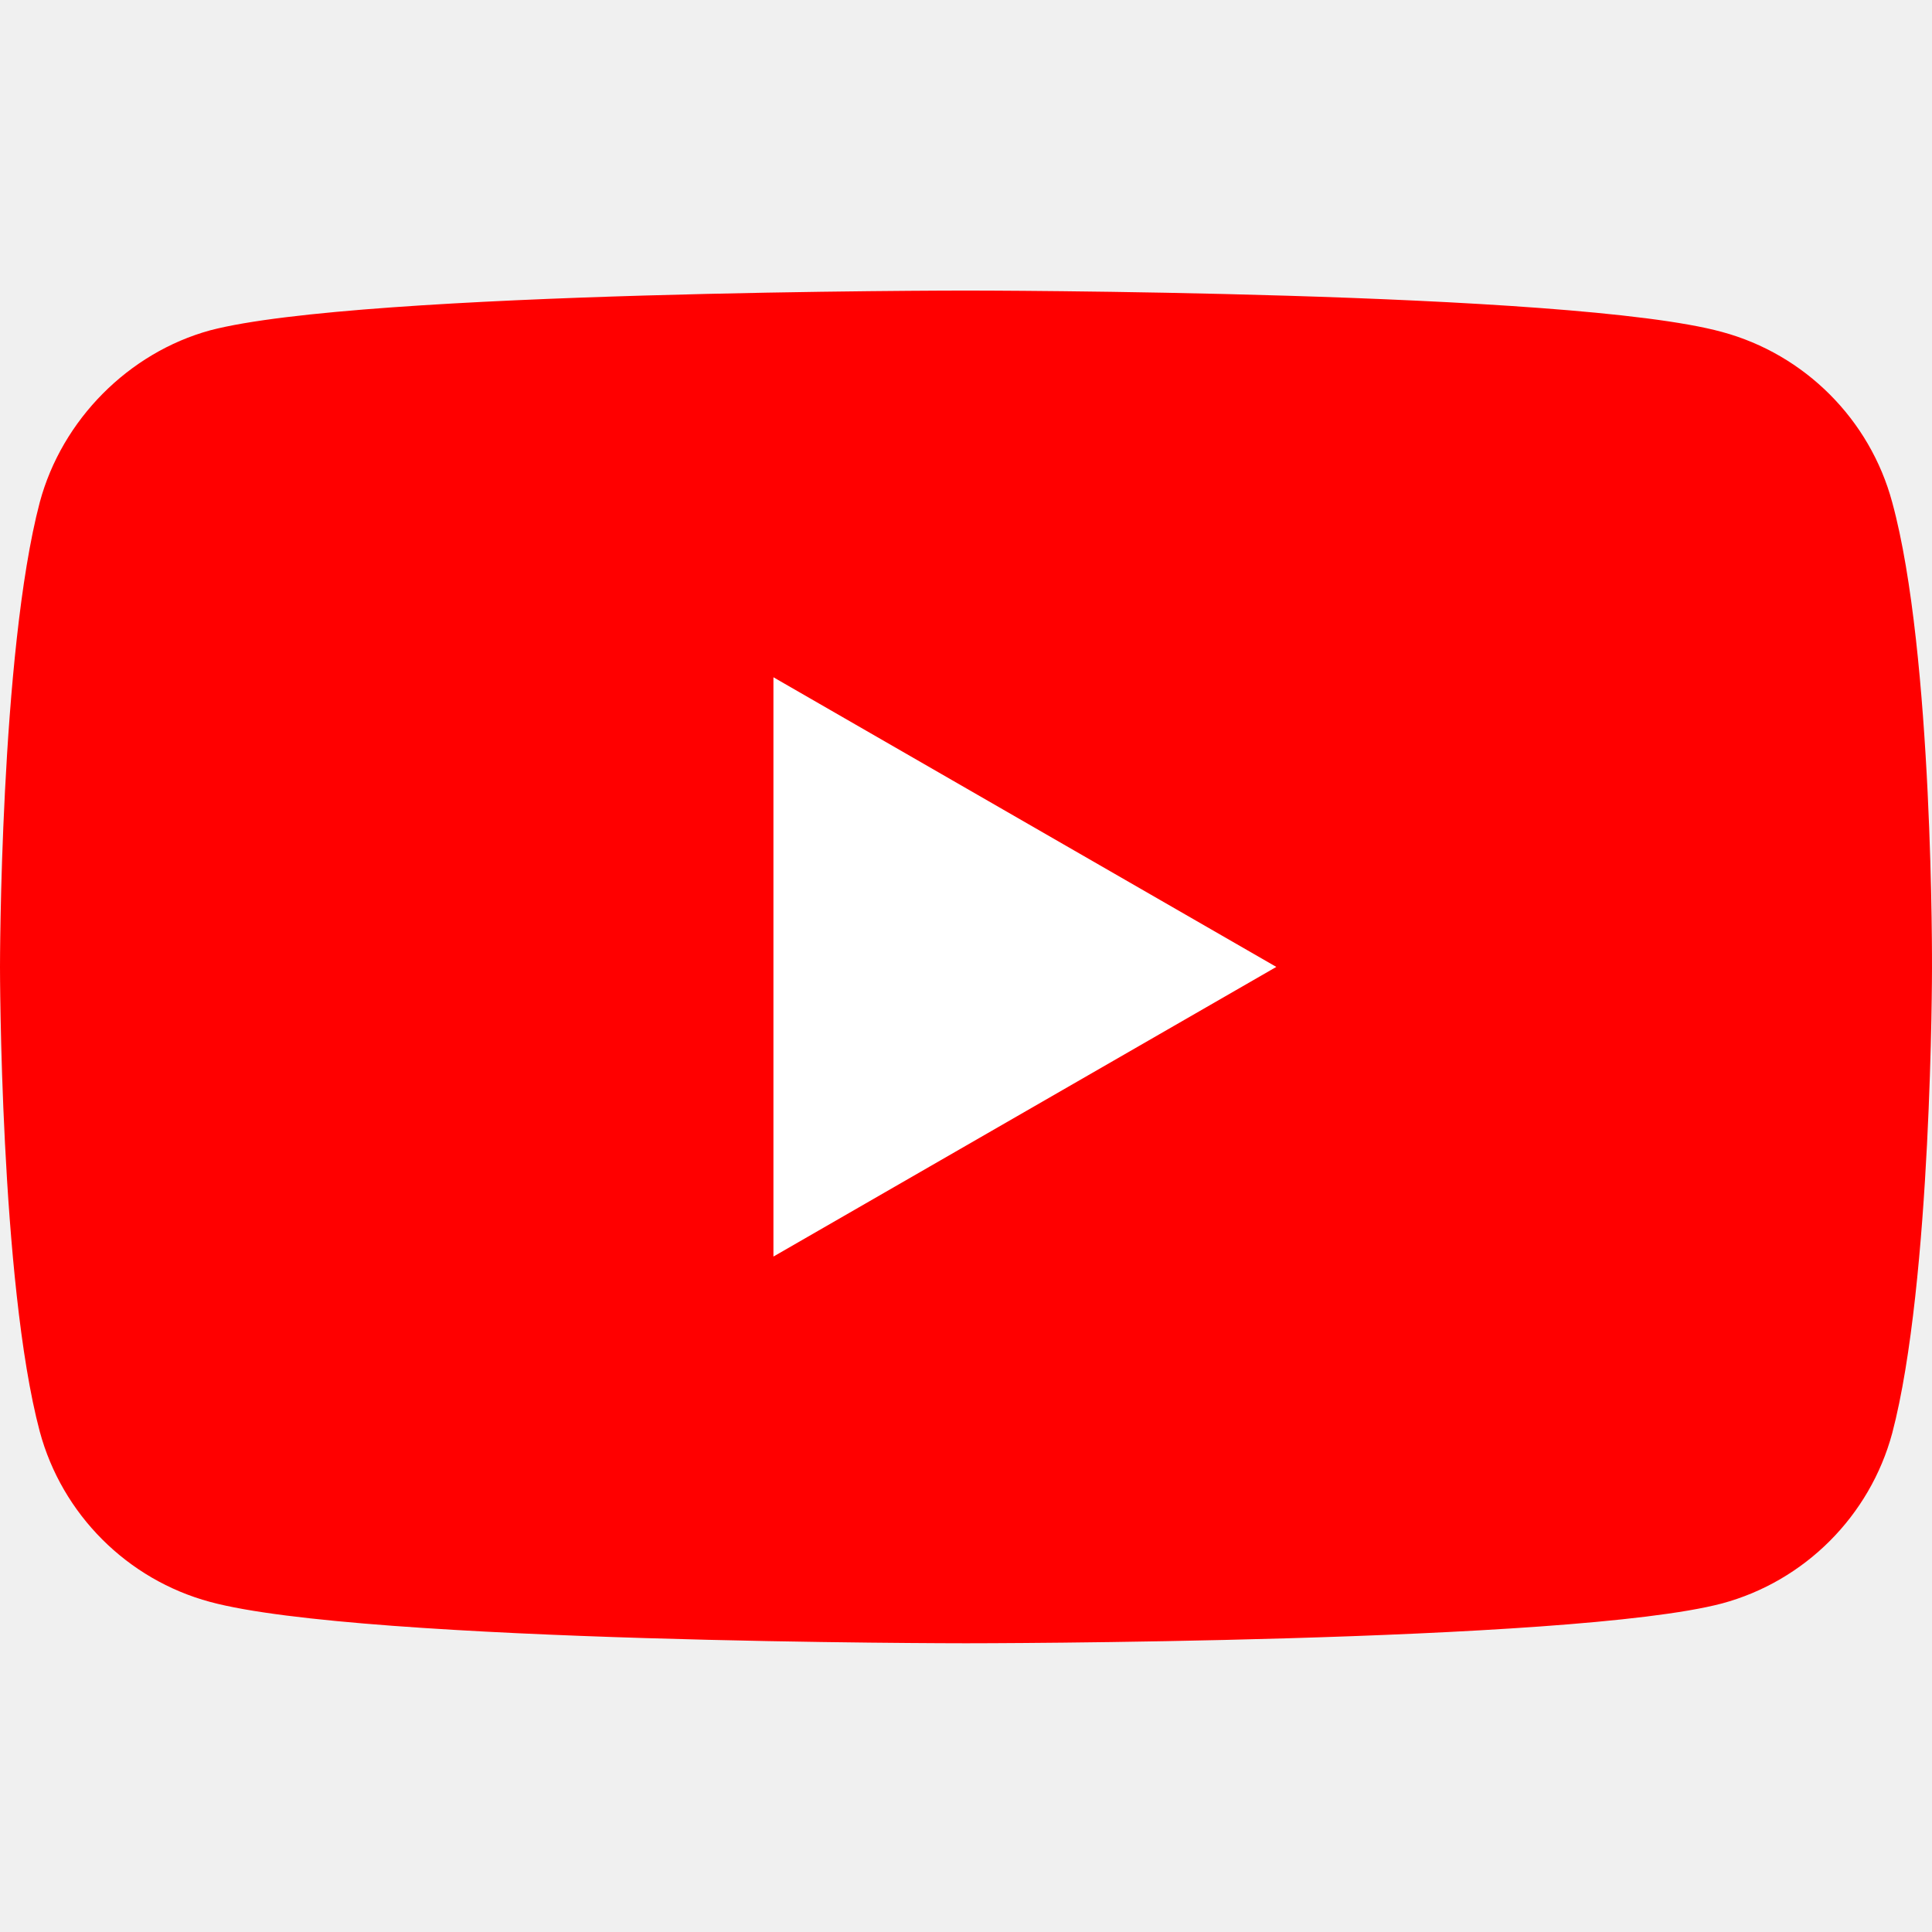
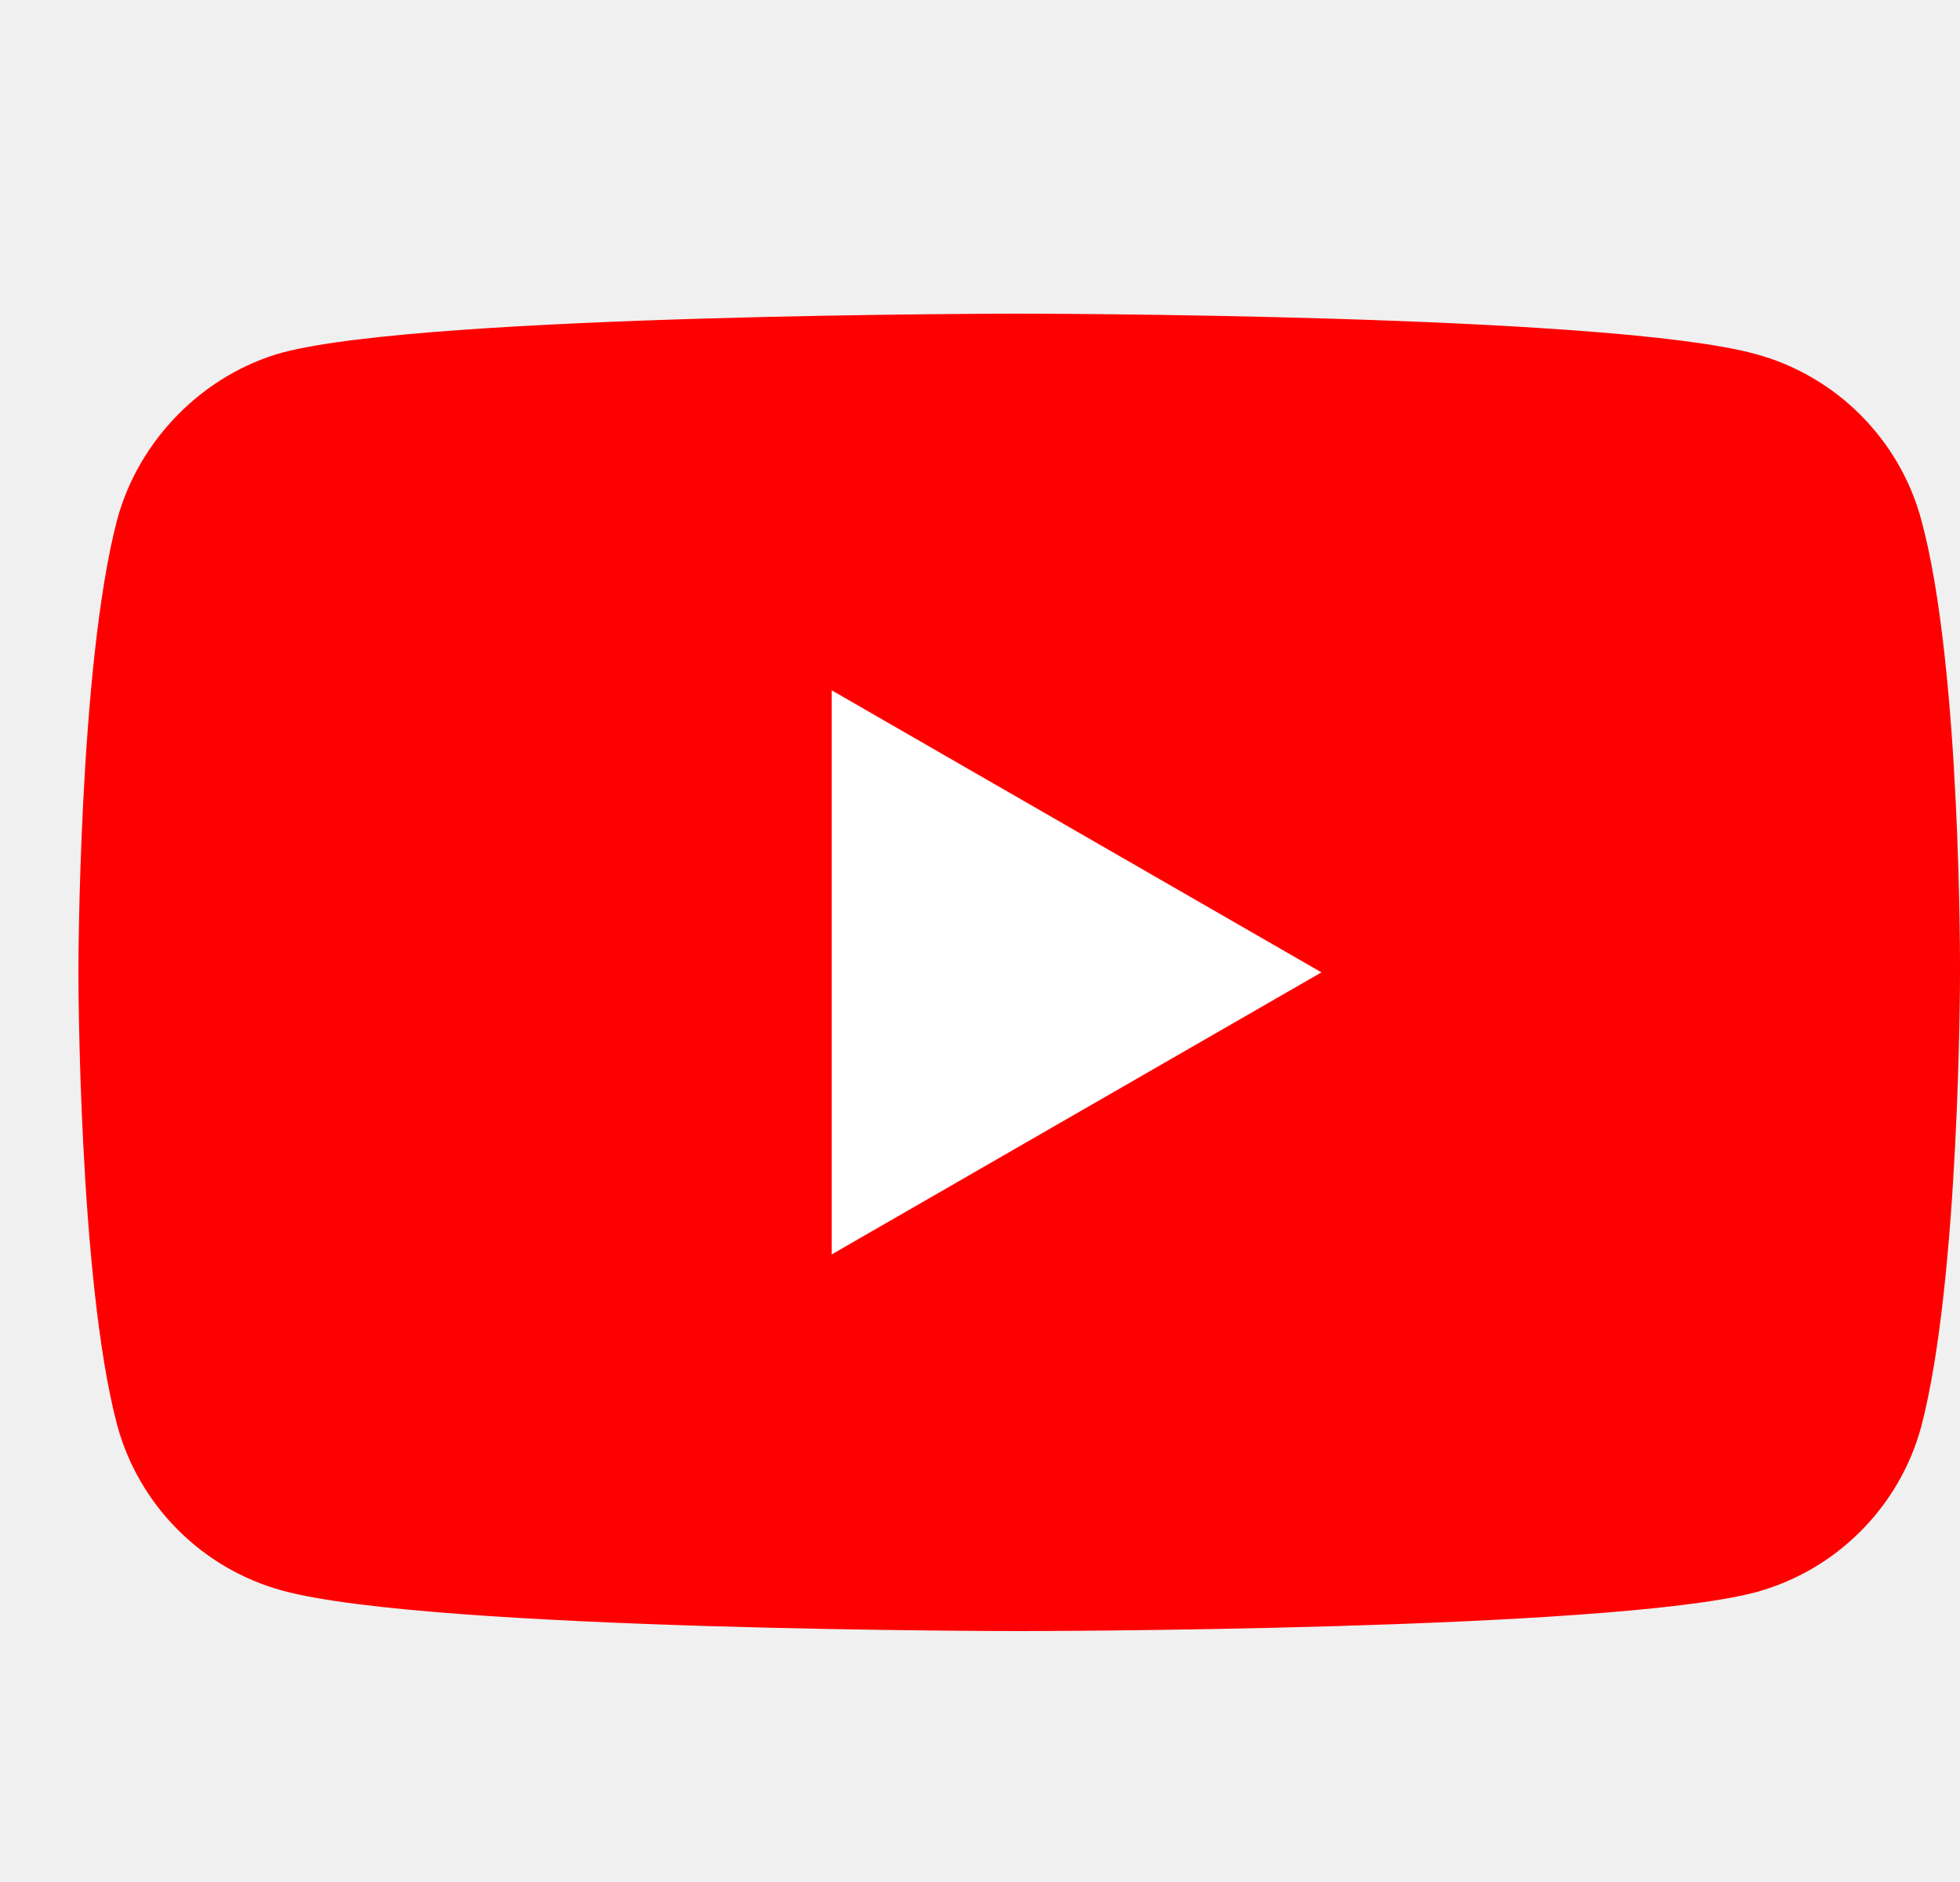
- <svg xmlns="http://www.w3.org/2000/svg" height="512" width="512" viewBox="0 -77 512.002 512">
-   <g class="nc-icon-wrapper">
-     <path d="M501.453 56.094c-5.902-21.934-23.195-39.223-45.125-45.13C416.262 0 255.996 0 255.996 0S95.734 0 55.668 10.547C34.16 16.449 16.445 34.164 10.543 56.094 0 96.156 0 179.242 0 179.242s0 83.504 10.543 123.149c5.906 21.93 23.195 39.222 45.129 45.129C96.156 358.484 256 358.484 256 358.484s160.262 0 200.328-10.546c21.934-5.903 39.223-23.196 45.129-45.125C512 262.745 512 179.663 512 179.663s.422-83.508-10.547-123.57zm0 0" fill="red" />
-     <path d="M204.969 256l133.27-76.758-133.27-76.758zm0 0" fill="#fff" />
-   </g>
+ <svg xmlns="http://www.w3.org/2000/svg" width="25" height="24" viewBox="0 0 25 24" fill="none">
+   <path d="M24.506 6.629C24.229 5.601 23.418 4.791 22.39 4.514C20.512 4 13 4 13 4C13 4 5.487 4 3.609 4.494C2.601 4.771 1.771 5.601 1.494 6.629C1 8.506 1 12.4 1 12.4C1 12.4 1 16.313 1.494 18.171C1.771 19.199 2.581 20.009 3.61 20.286C5.507 20.8 13 20.8 13 20.8C13 20.8 20.512 20.8 22.39 20.306C23.418 20.029 24.229 19.219 24.506 18.191C25 16.313 25 12.42 25 12.42C25 12.42 25.02 8.506 24.506 6.629V6.629Z" fill="#FF0000" />
+   <path d="M10.608 15.997L16.855 12.4L10.608 8.803V15.997Z" fill="white" />
</svg>
